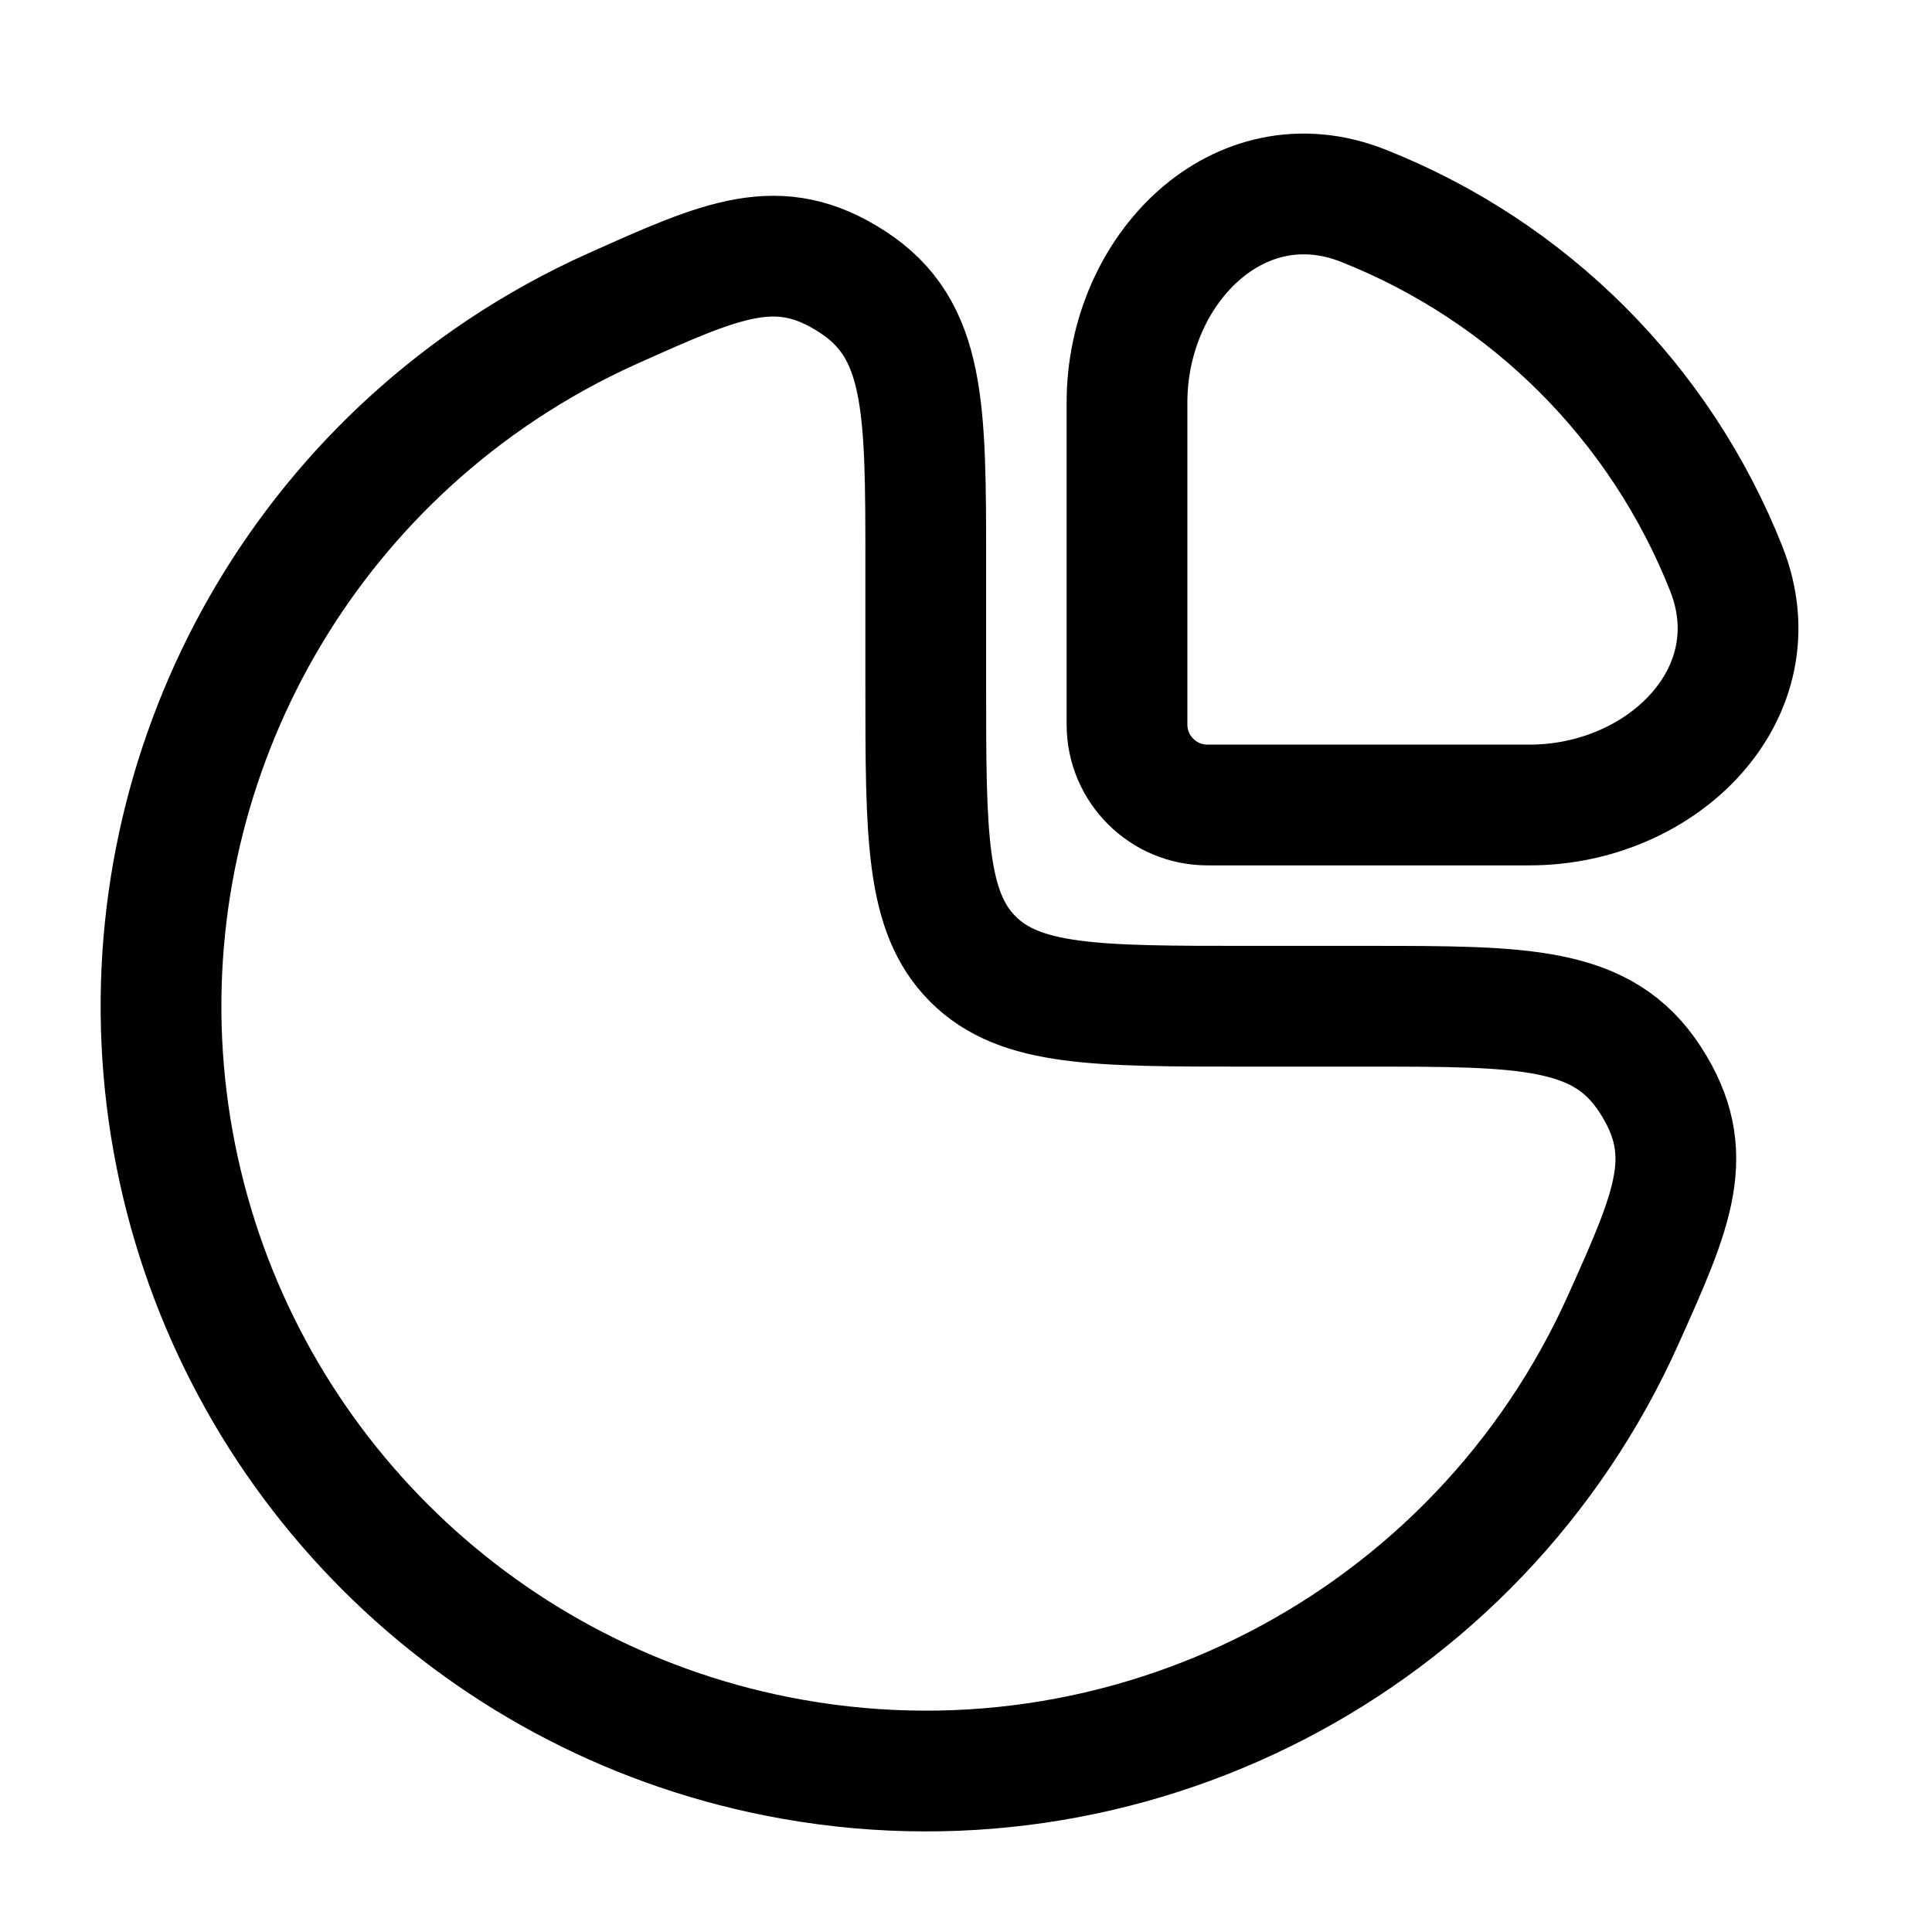
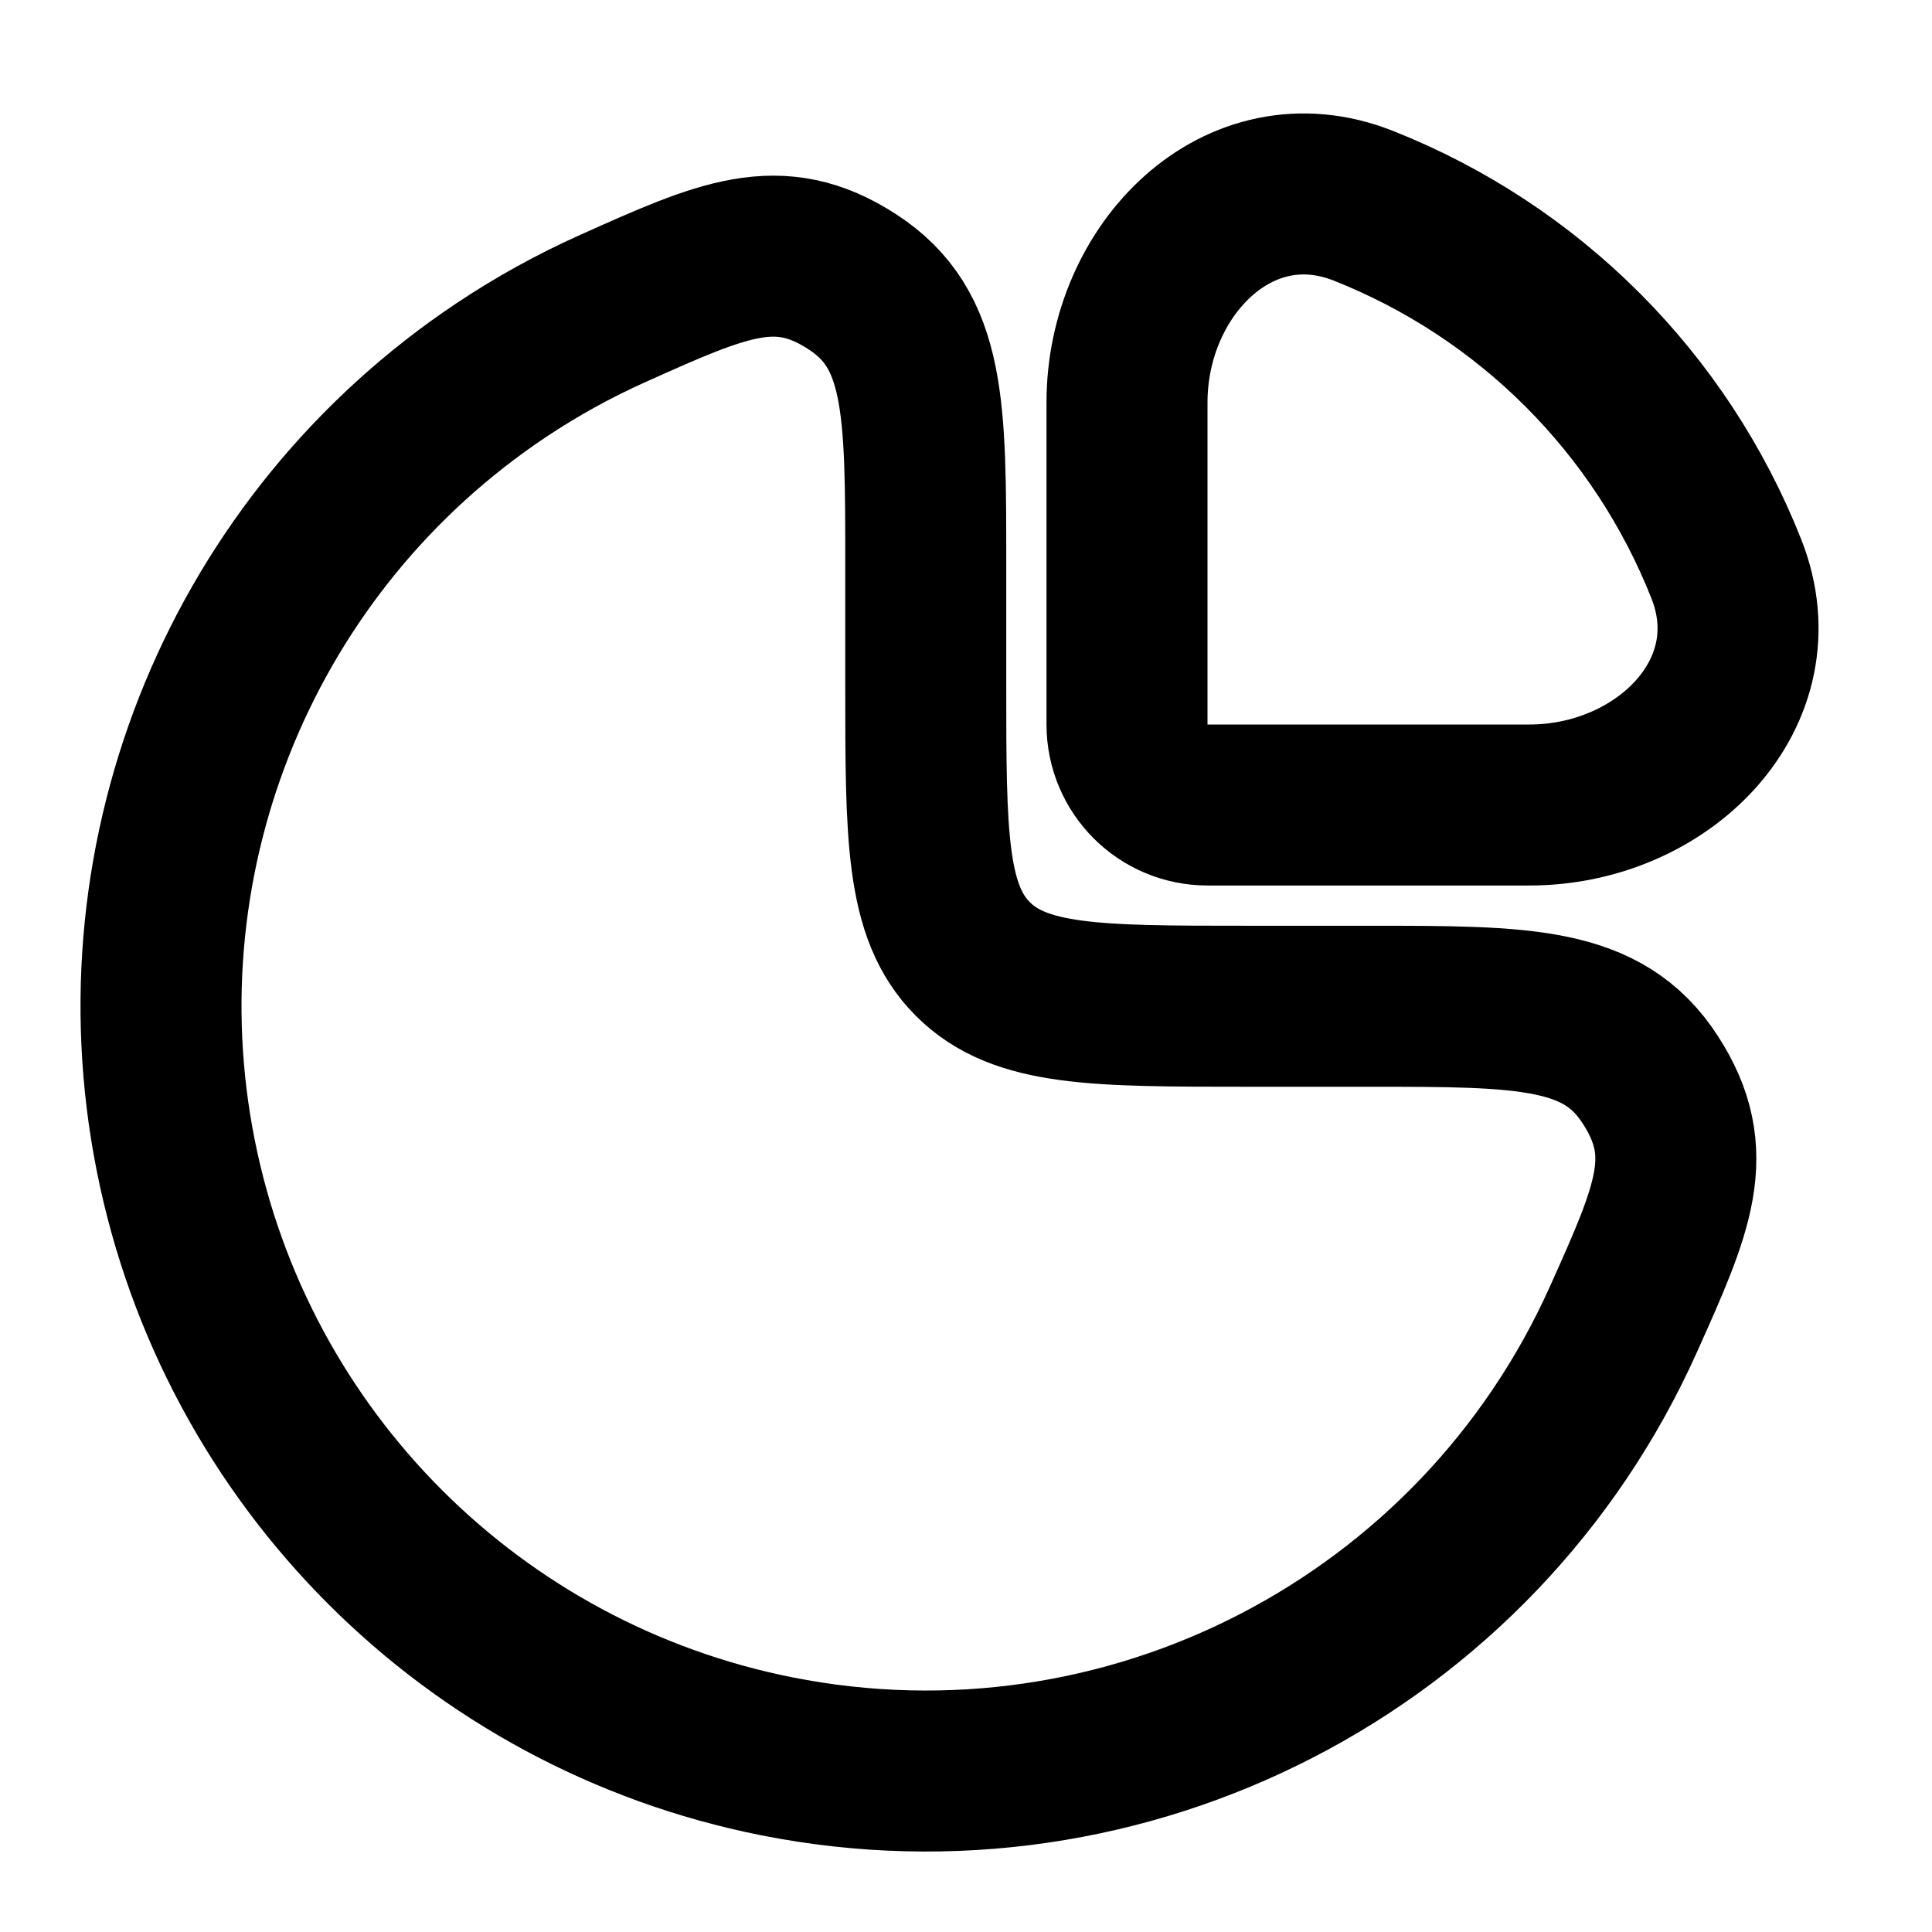
<svg xmlns="http://www.w3.org/2000/svg" width="512" height="512" viewBox="0 0 24 24" fill="#000000">
-   <g fill="none" stroke="#000000" stroke-width="1.5">
+   <g fill="none" stroke="#000000" stroke-width="2">
    <path d="M6.222 4.601a9.499 9.499 0 0 1 1.395-.771c1.372-.615 2.058-.922 2.97-.33c.913.59.913 1.56.913 3.5v1.5c0 1.886 0 2.828.586 3.414c.586.586 1.528.586 3.414.586H17c1.94 0 2.91 0 3.5.912c.592.913.285 1.599-.33 2.97a9.498 9.498 0 0 1-10.523 5.435A9.5 9.5 0 0 1 6.222 4.601Z" />
    <path d="M21.446 7.069a8.026 8.026 0 0 0-4.515-4.515C15.389 1.947 14 3.344 14 5v4a1 1 0 0 0 1 1h4c1.657 0 3.053-1.39 2.446-2.931Z" />
  </g>
</svg>
